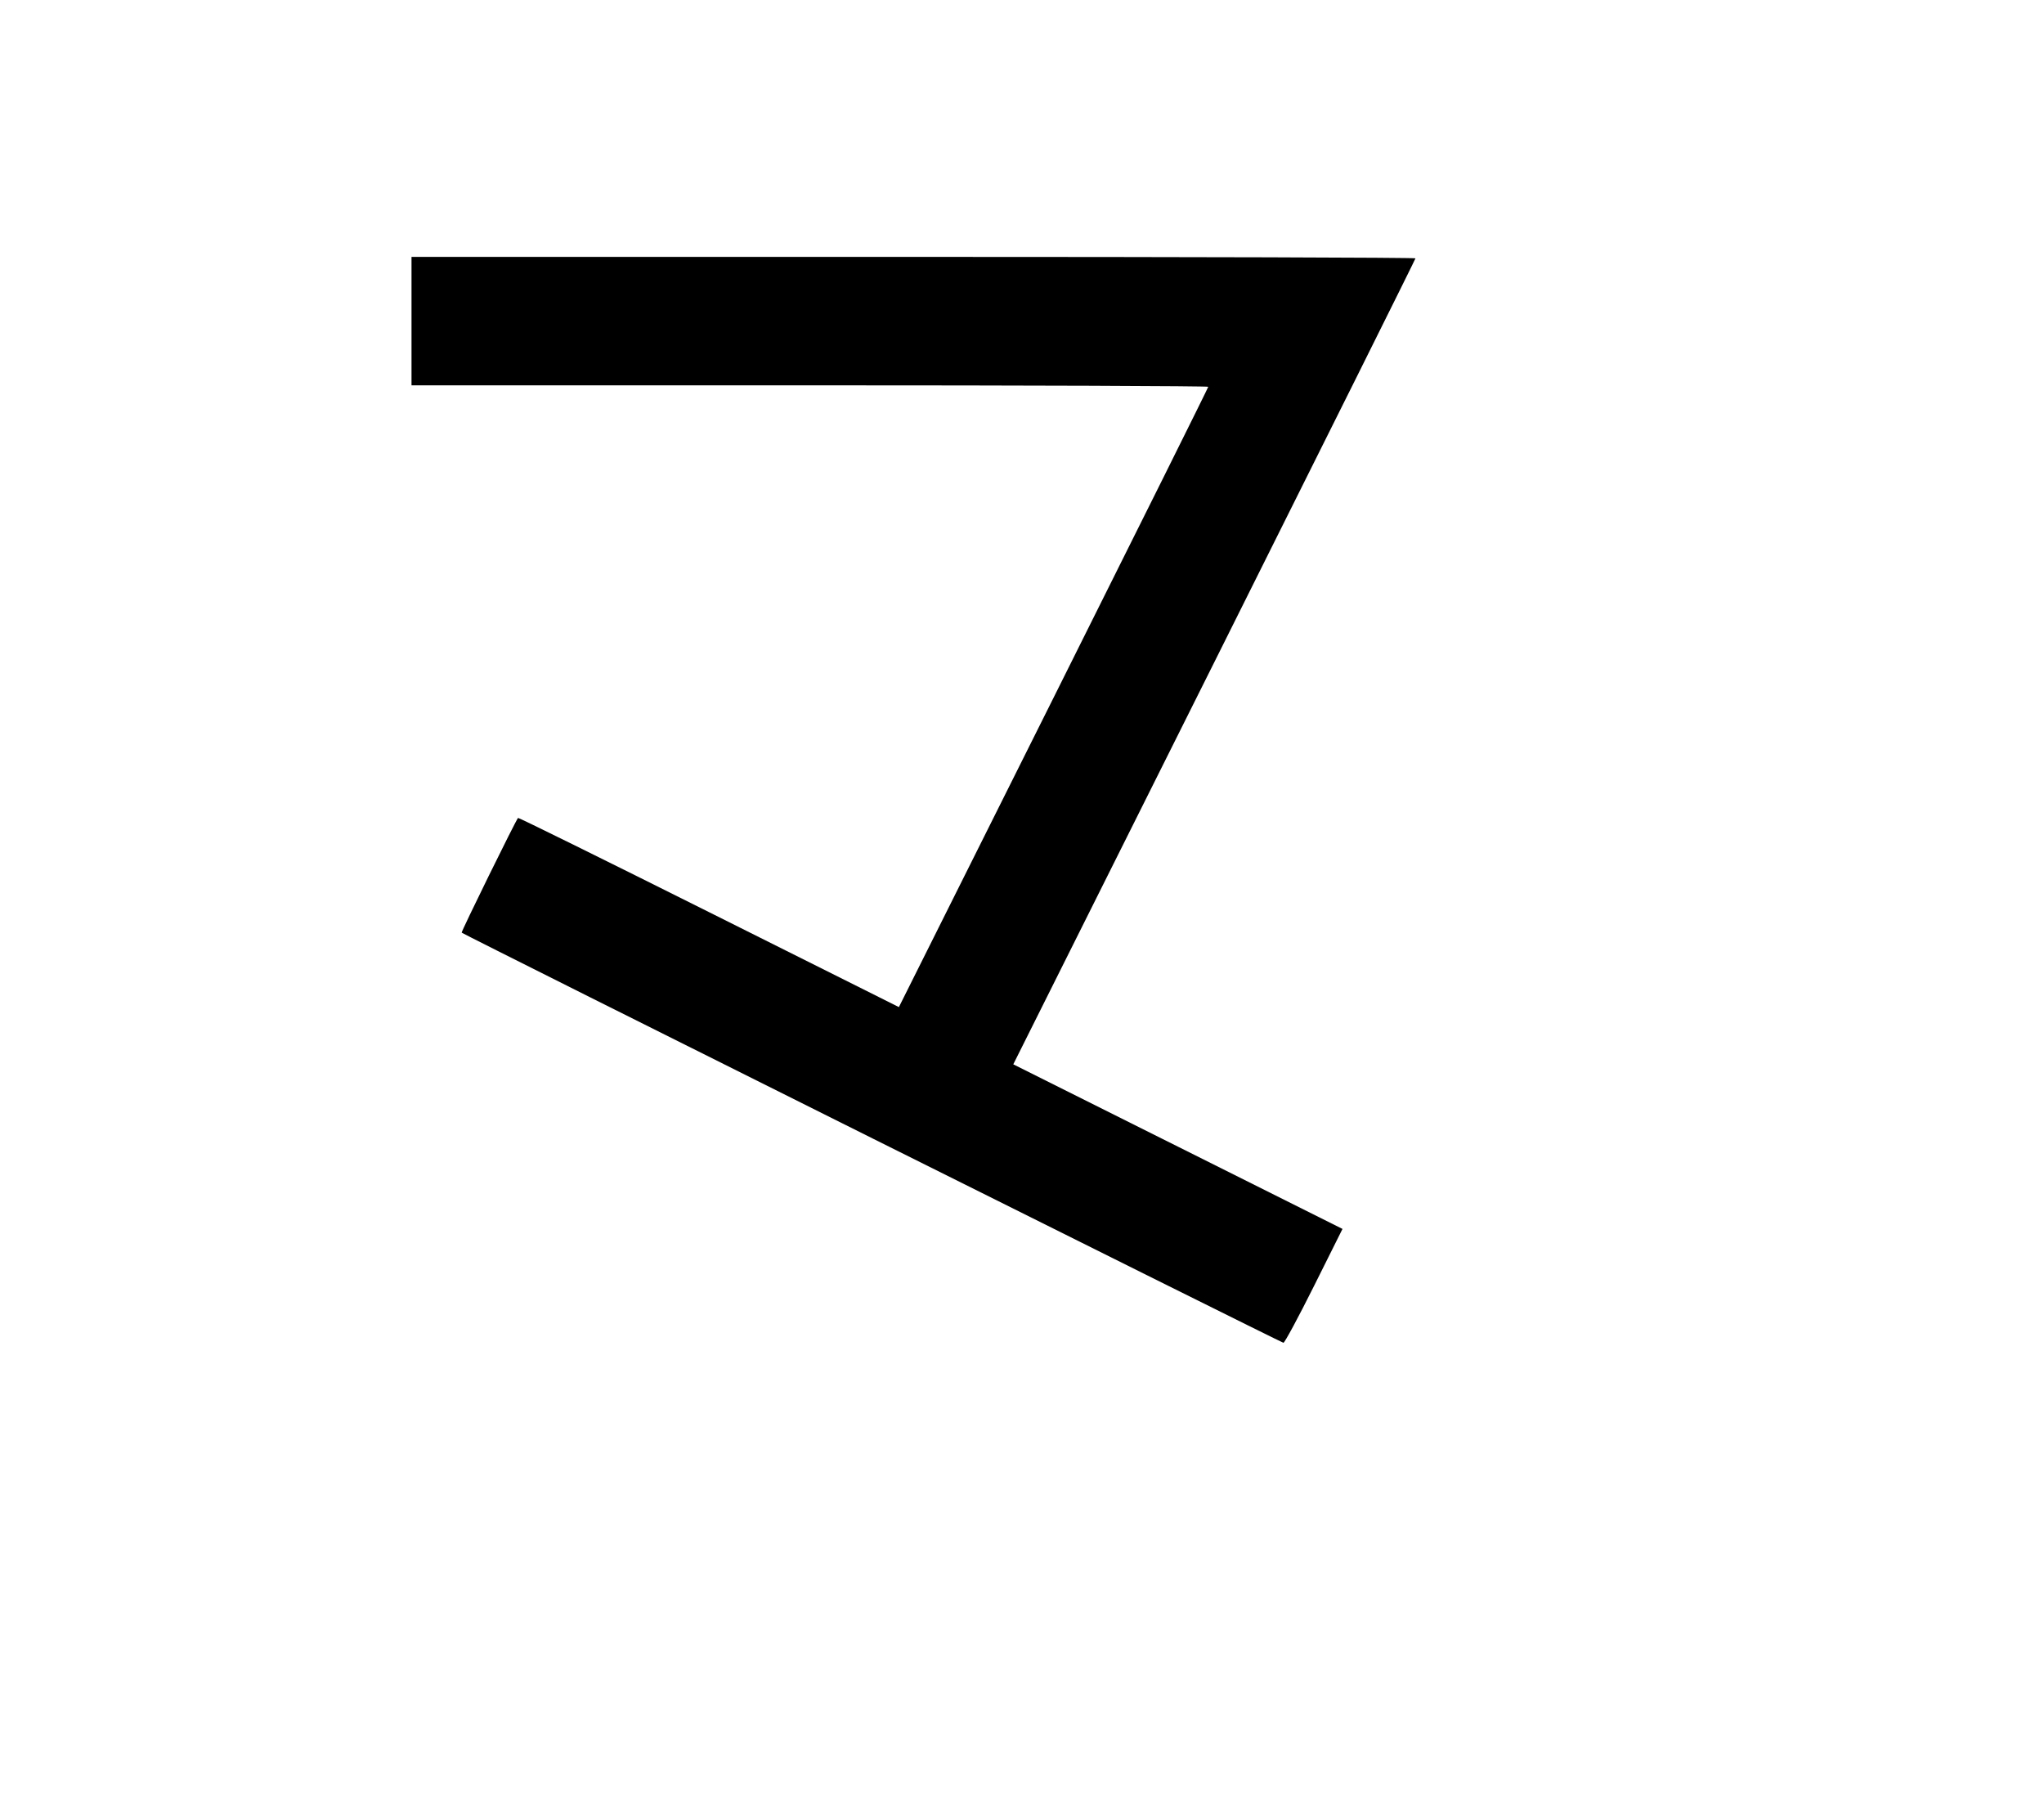
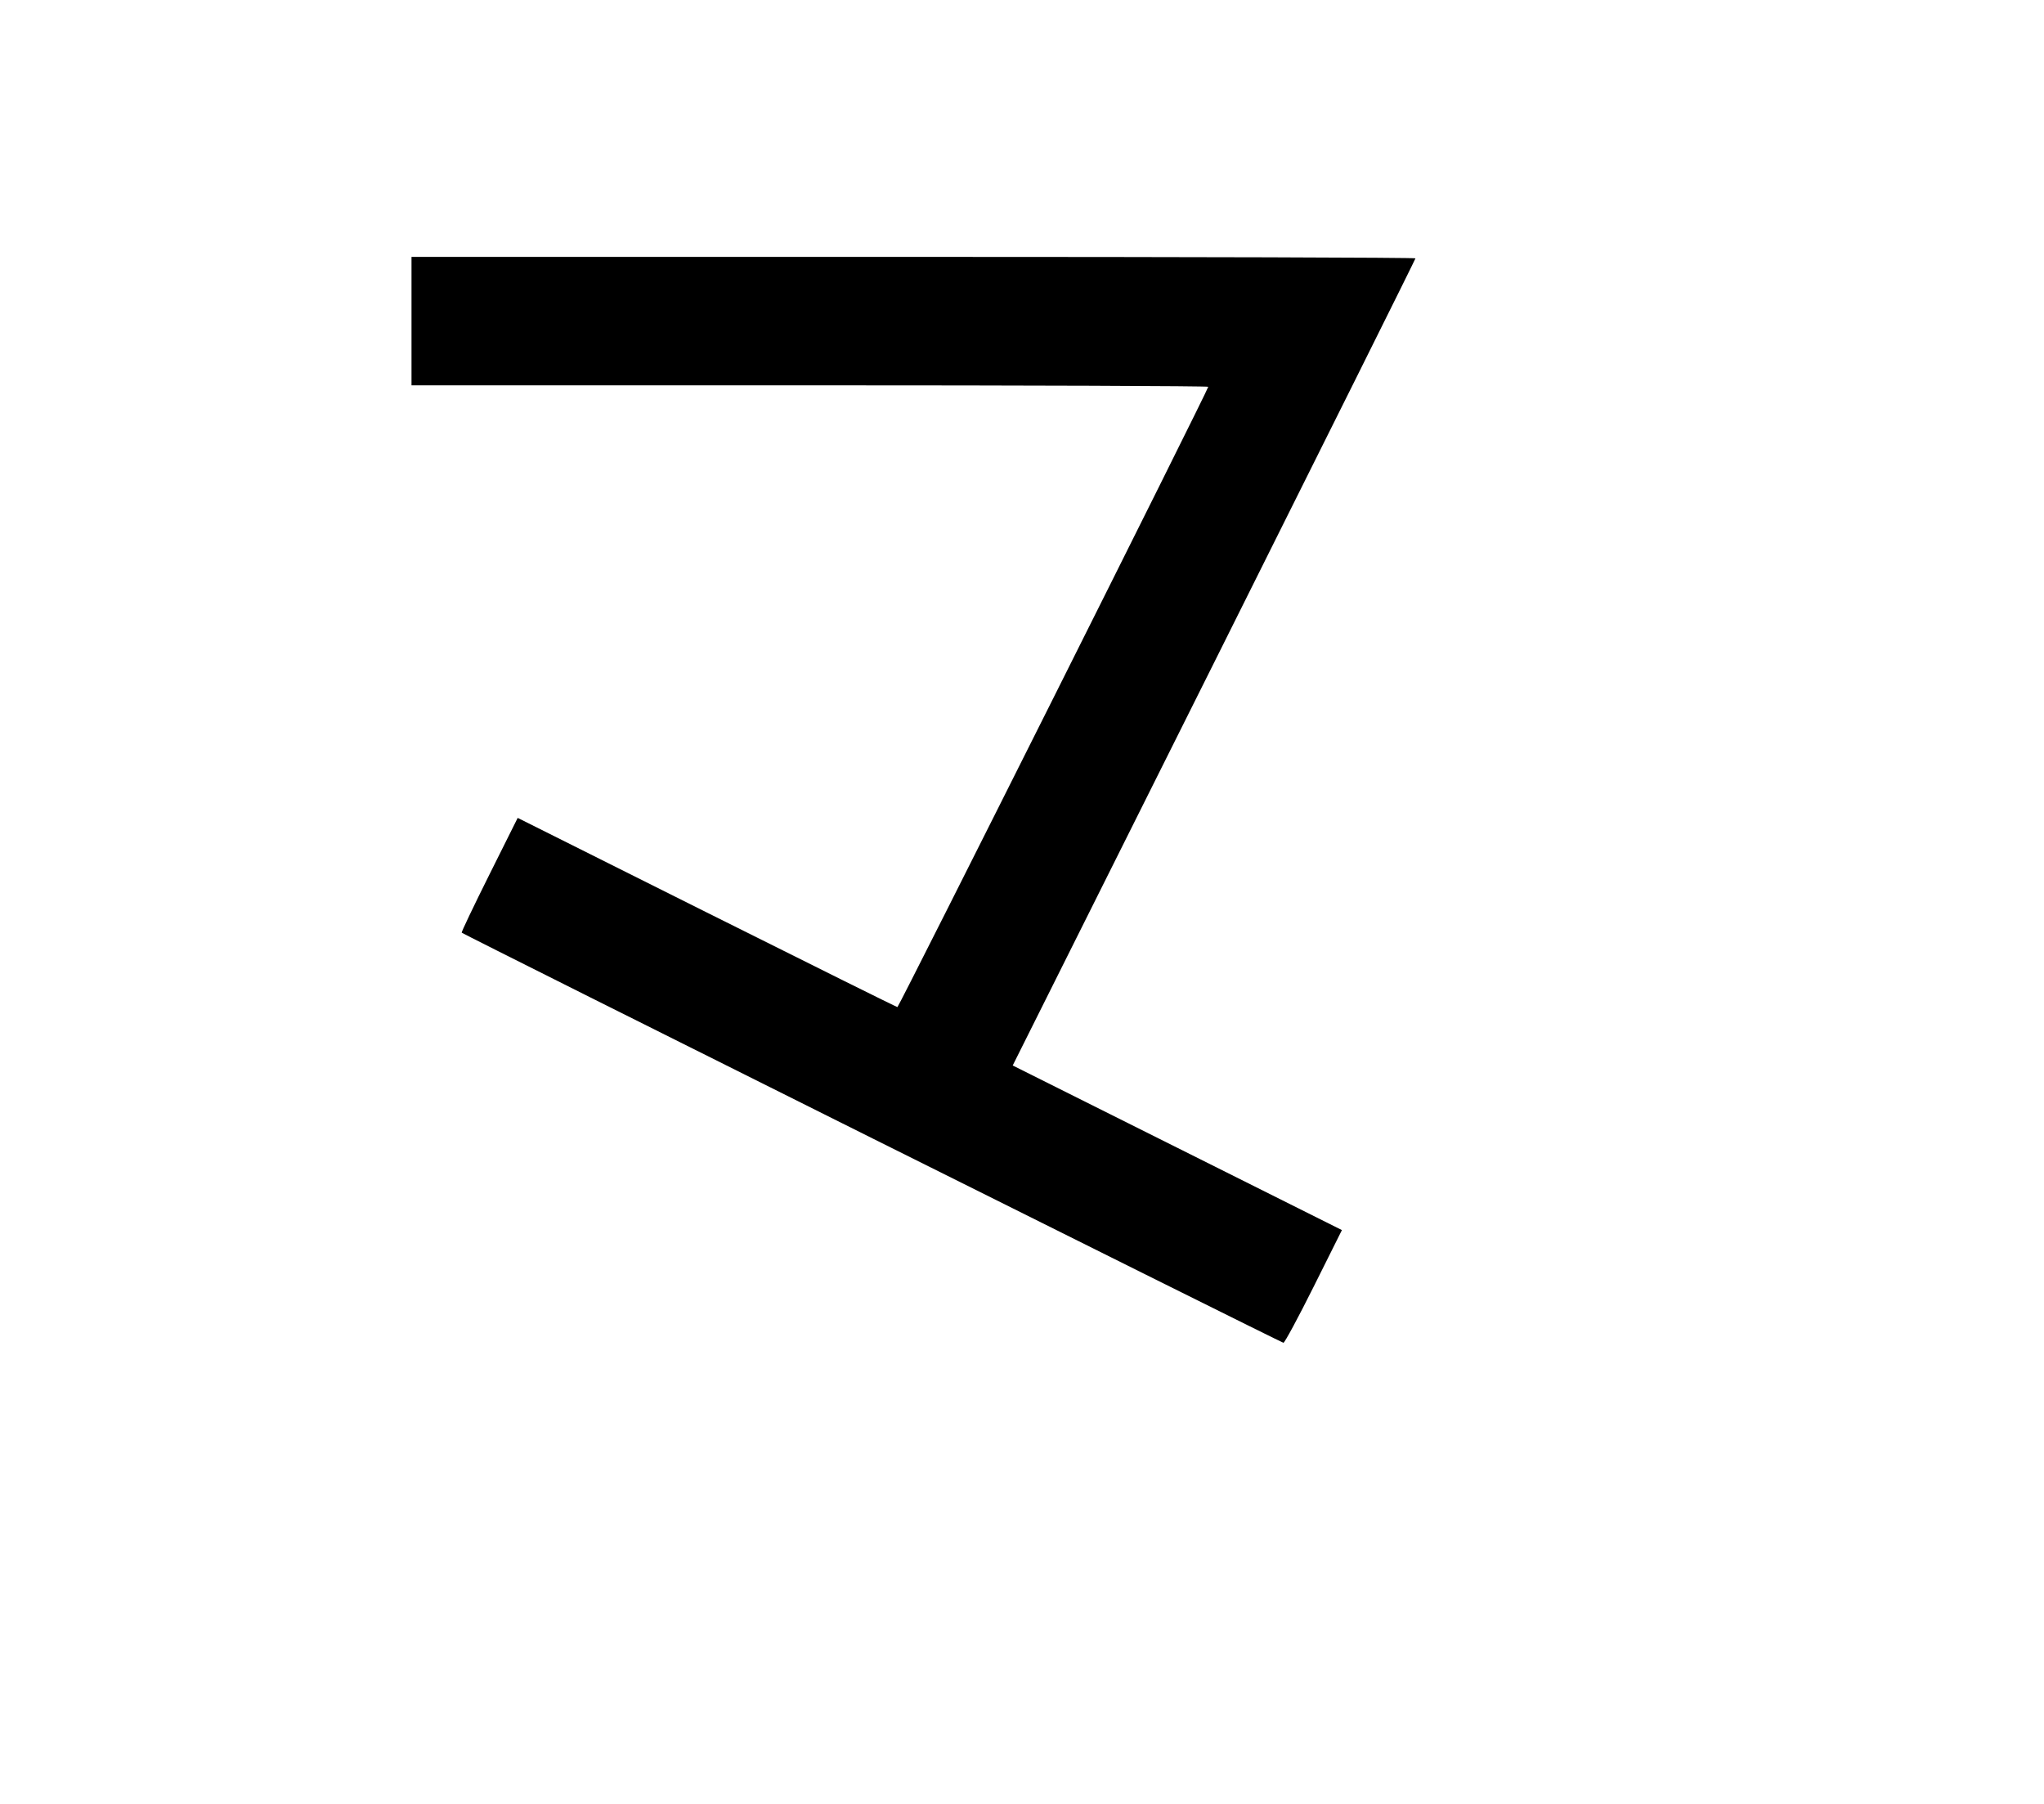
<svg xmlns="http://www.w3.org/2000/svg" width="136mm" height="120mm" version="1.1" viewBox="0 0 600 529.412">
-   <path d="M120.795 94.237 L 120.795 113.084 237.734 113.084 C 302.051 113.084,354.674 113.278,354.674 113.514 C 354.674 113.751,334.241 154.808,309.268 204.754 L 263.861 295.563 208.083 267.671 C 177.404 252.330,152.197 239.897,152.066 240.042 C 151.361 240.820,135.300 273.510,135.522 273.714 C 136.208 274.342,376.171 394.082,376.743 394.082 C 377.102 394.082,381.150 386.564,385.738 377.374 L 394.078 360.667 345.760 336.512 L 297.442 312.358 356.471 194.303 C 388.937 129.373,415.500 76.055,415.500 75.819 C 415.500 75.583,349.191 75.390,268.147 75.390 L 120.795 75.390 120.795 94.237 " stroke="none" fill-rule="evenodd" fill="black" />
+   <path d="M120.795 94.237 L 120.795 113.084 237.734 113.084 C 302.051 113.084,354.674 113.278,354.674 113.514 C 354.674 114.357,263.854 295.562,263.432 295.562 C 263.195 295.562,238.018 283.069,207.483 267.799 L 151.963 240.037 143.615 256.759 C 139.024 265.957,135.384 273.588,135.527 273.719 C 136.211 274.344,376.174 394.082,376.743 394.082 C 377.102 394.082,381.112 386.640,385.653 377.544 L 393.909 361.006 345.591 336.851 L 297.273 312.697 356.386 194.473 C 388.899 129.450,415.500 76.055,415.500 75.819 C 415.500 75.583,349.191 75.390,268.147 75.390 L 120.795 75.390 120.795 94.237 " stroke="none" fill-rule="evenodd" fill="black" />
</svg>
